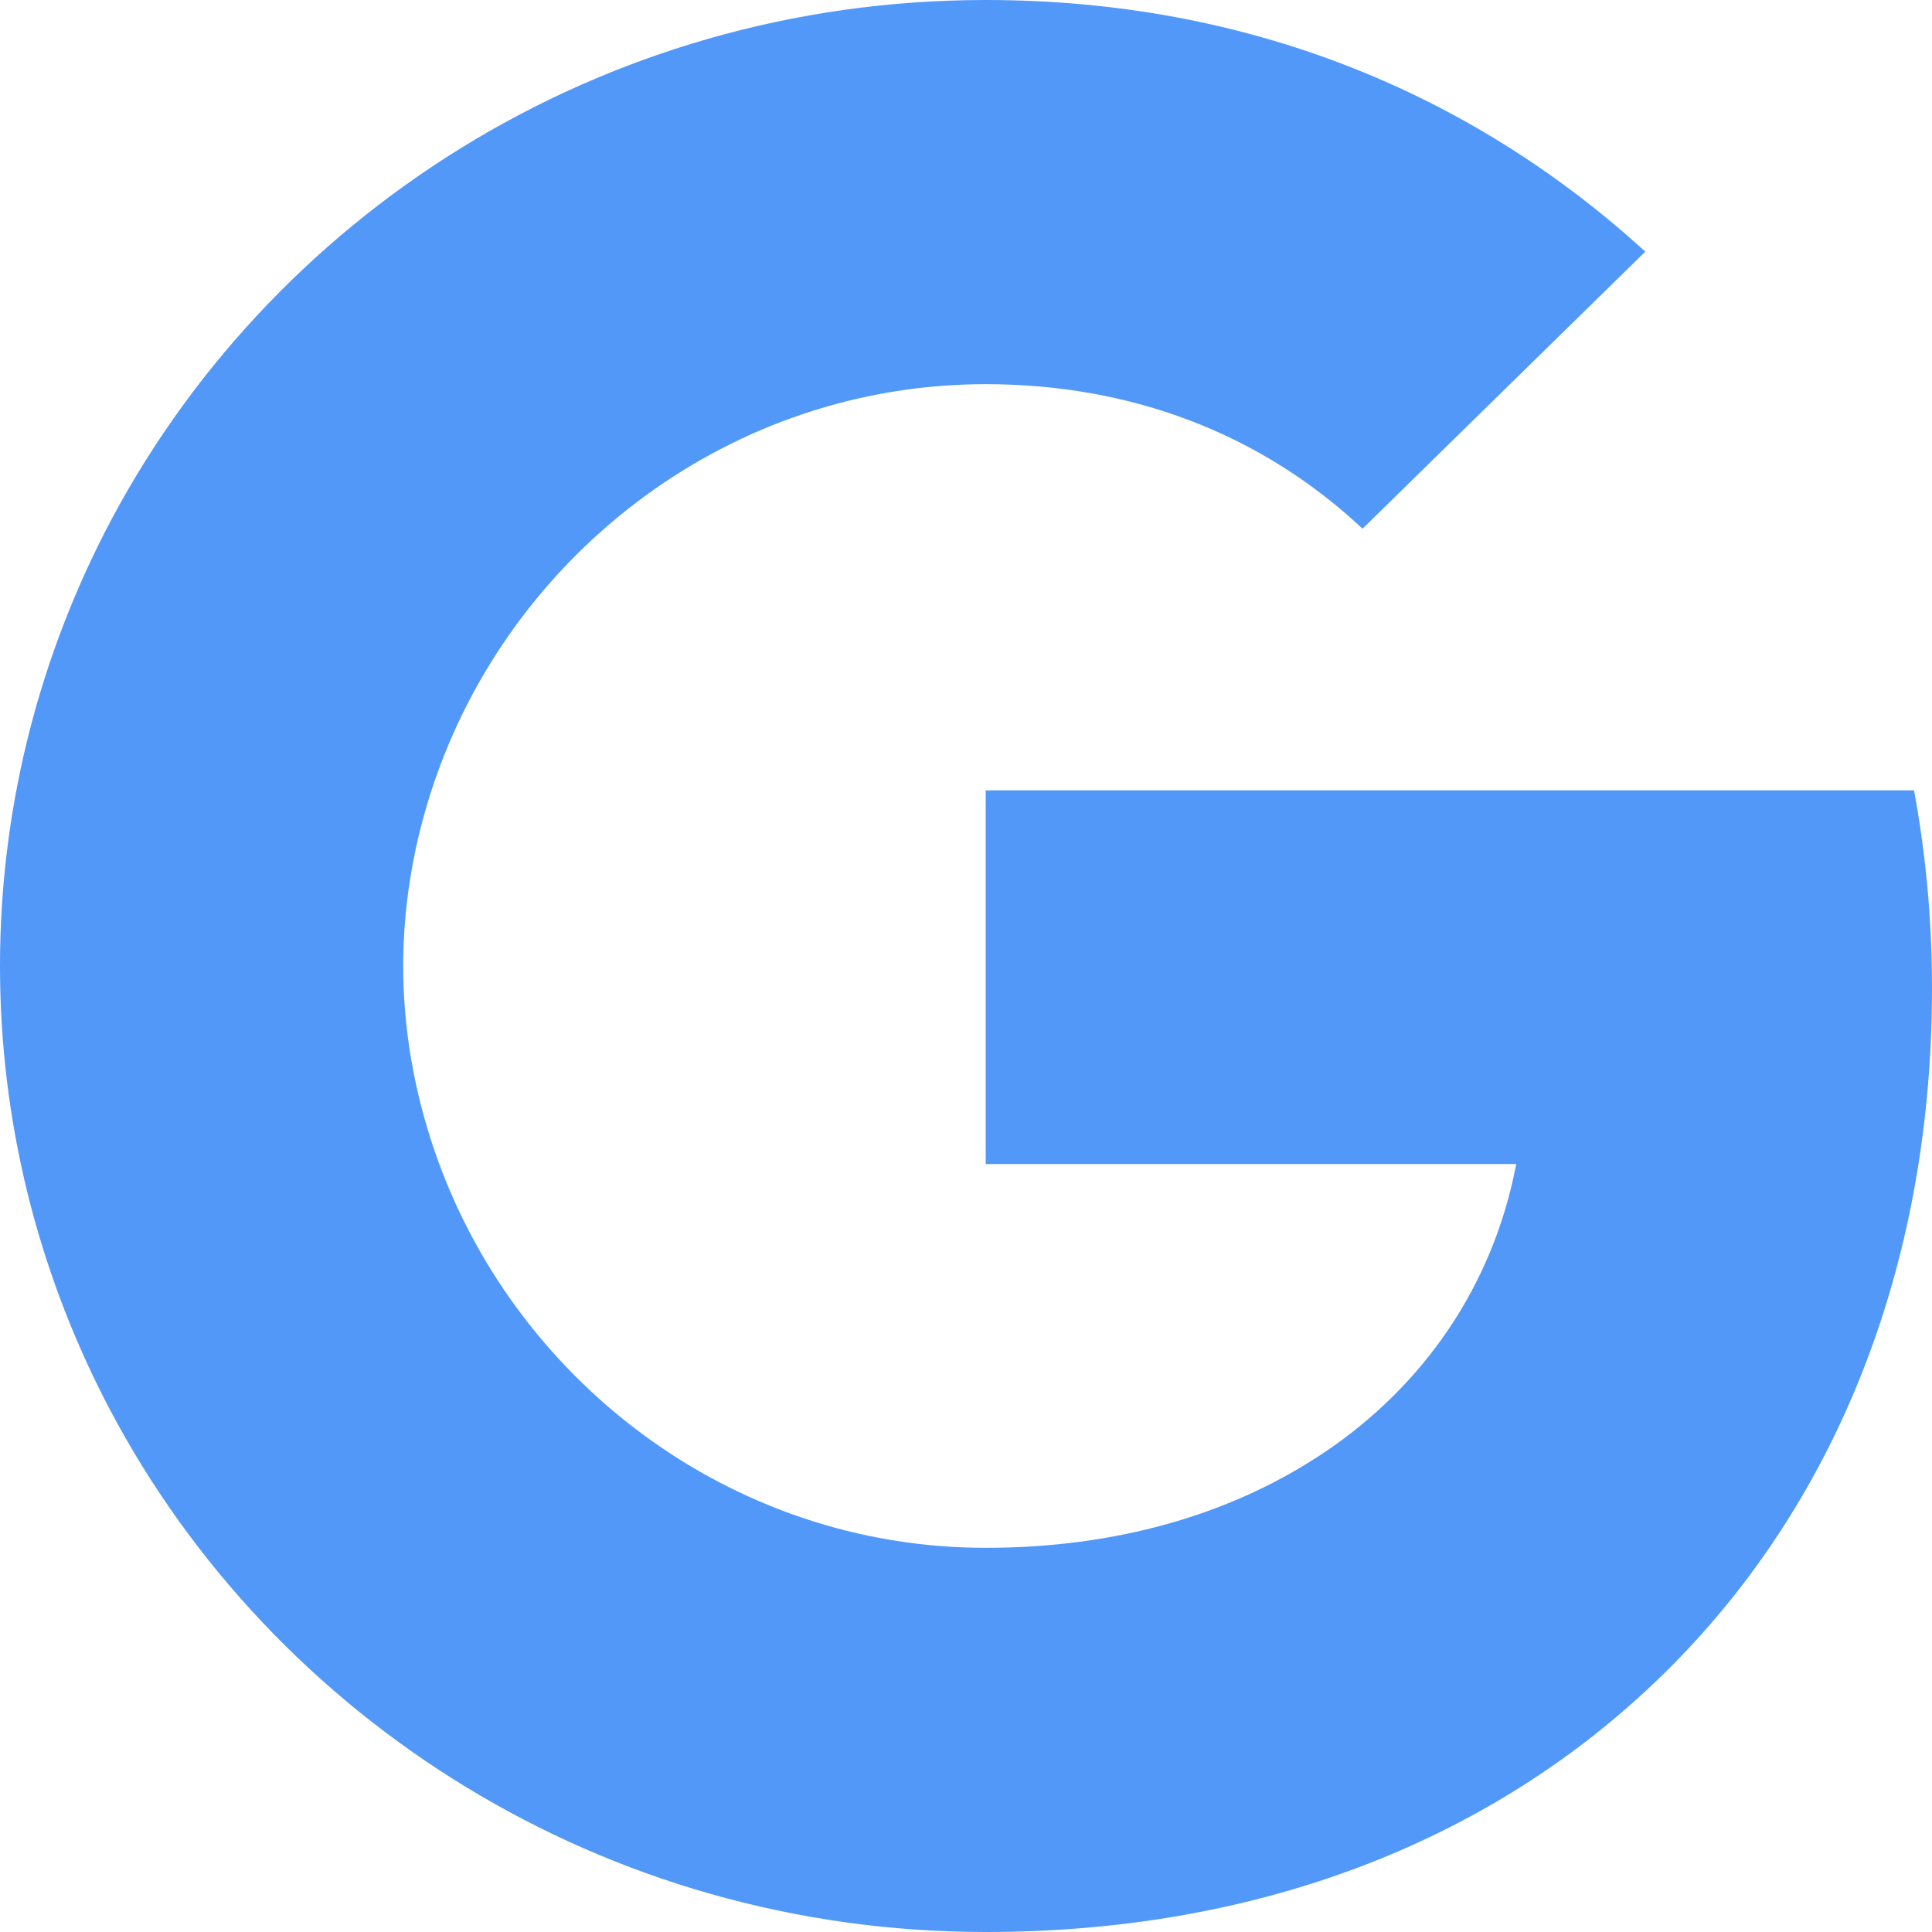
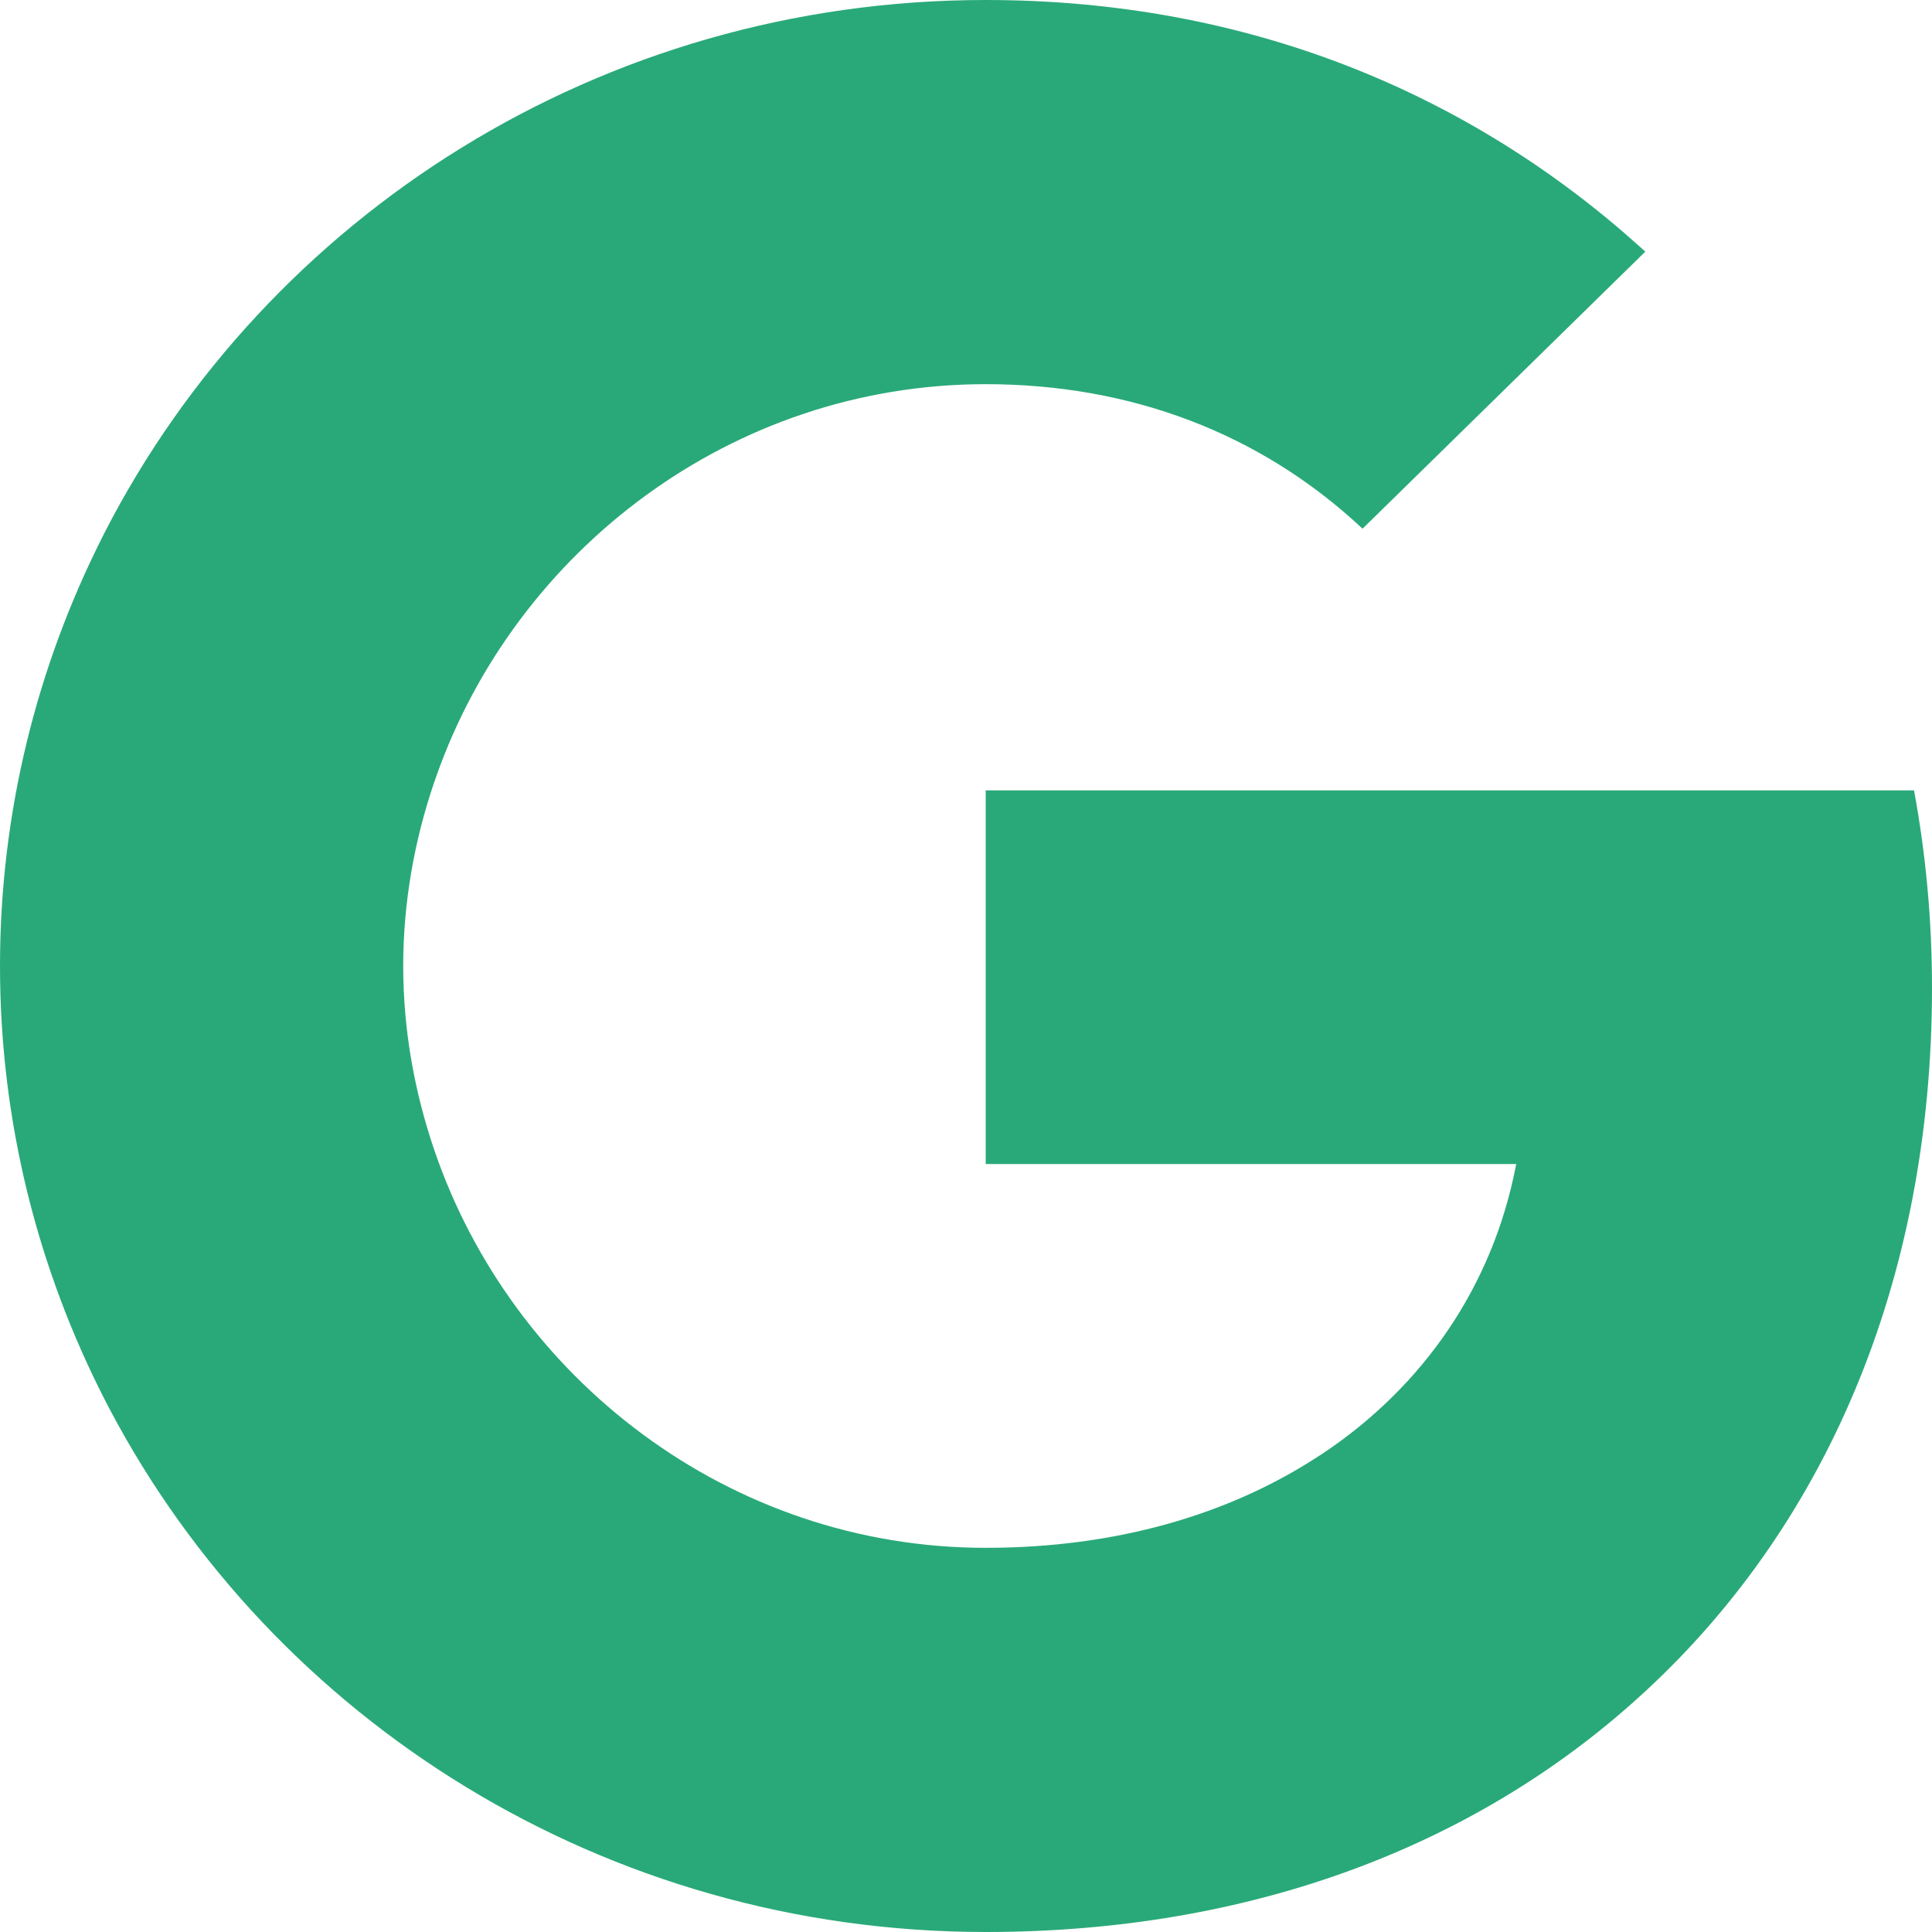
<svg xmlns="http://www.w3.org/2000/svg" viewBox="0 0 20 20" fill="none">
-   <path fill-rule="evenodd" clip-rule="evenodd" d="M10.204 0C12.927 0 15.218 0.971 16.978 2.556L17.032 2.605L14.105 5.473C13.047 4.482 11.702 3.977 10.204 3.977C7.573 3.977 5.342 5.701 4.519 8.029L4.494 8.1C4.29 8.7 4.174 9.341 4.174 10C4.174 10.659 4.29 11.3 4.494 11.9C5.297 14.264 7.546 16.023 10.204 16.023C11.559 16.023 12.716 15.677 13.624 15.091L13.66 15.068L13.694 15.046C14.744 14.344 15.447 13.309 15.688 12.089L15.696 12.05H10.204V8.182H19.814C19.935 8.836 20 9.518 20 10.227C20 13.273 18.887 15.836 16.957 17.577C15.269 19.105 12.959 20 10.204 20C6.255 20 2.833 17.804 1.136 14.589L1.085 14.491C0.394 13.141 0 11.614 0 10C0 8.408 0.384 6.899 1.058 5.563L1.085 5.509C2.764 2.241 6.215 0 10.204 0Z" fill="#5298F9" />
+   <path fill-rule="evenodd" clip-rule="evenodd" d="M10.204 0C12.927 0 15.218 0.971 16.978 2.556L17.032 2.605L14.105 5.473C13.047 4.482 11.702 3.977 10.204 3.977C7.573 3.977 5.342 5.701 4.519 8.029L4.494 8.1C4.29 8.7 4.174 9.341 4.174 10C4.174 10.659 4.29 11.3 4.494 11.9C5.297 14.264 7.546 16.023 10.204 16.023C11.559 16.023 12.716 15.677 13.624 15.091L13.66 15.068L13.694 15.046C14.744 14.344 15.447 13.309 15.688 12.089L15.696 12.05H10.204V8.182H19.814C19.935 8.836 20 9.518 20 10.227C20 13.273 18.887 15.836 16.957 17.577C15.269 19.105 12.959 20 10.204 20C6.255 20 2.833 17.804 1.136 14.589L1.085 14.491C0.394 13.141 0 11.614 0 10C0 8.408 0.384 6.899 1.058 5.563L1.085 5.509C2.764 2.241 6.215 0 10.204 0Z" fill="#29a979" />
</svg>
